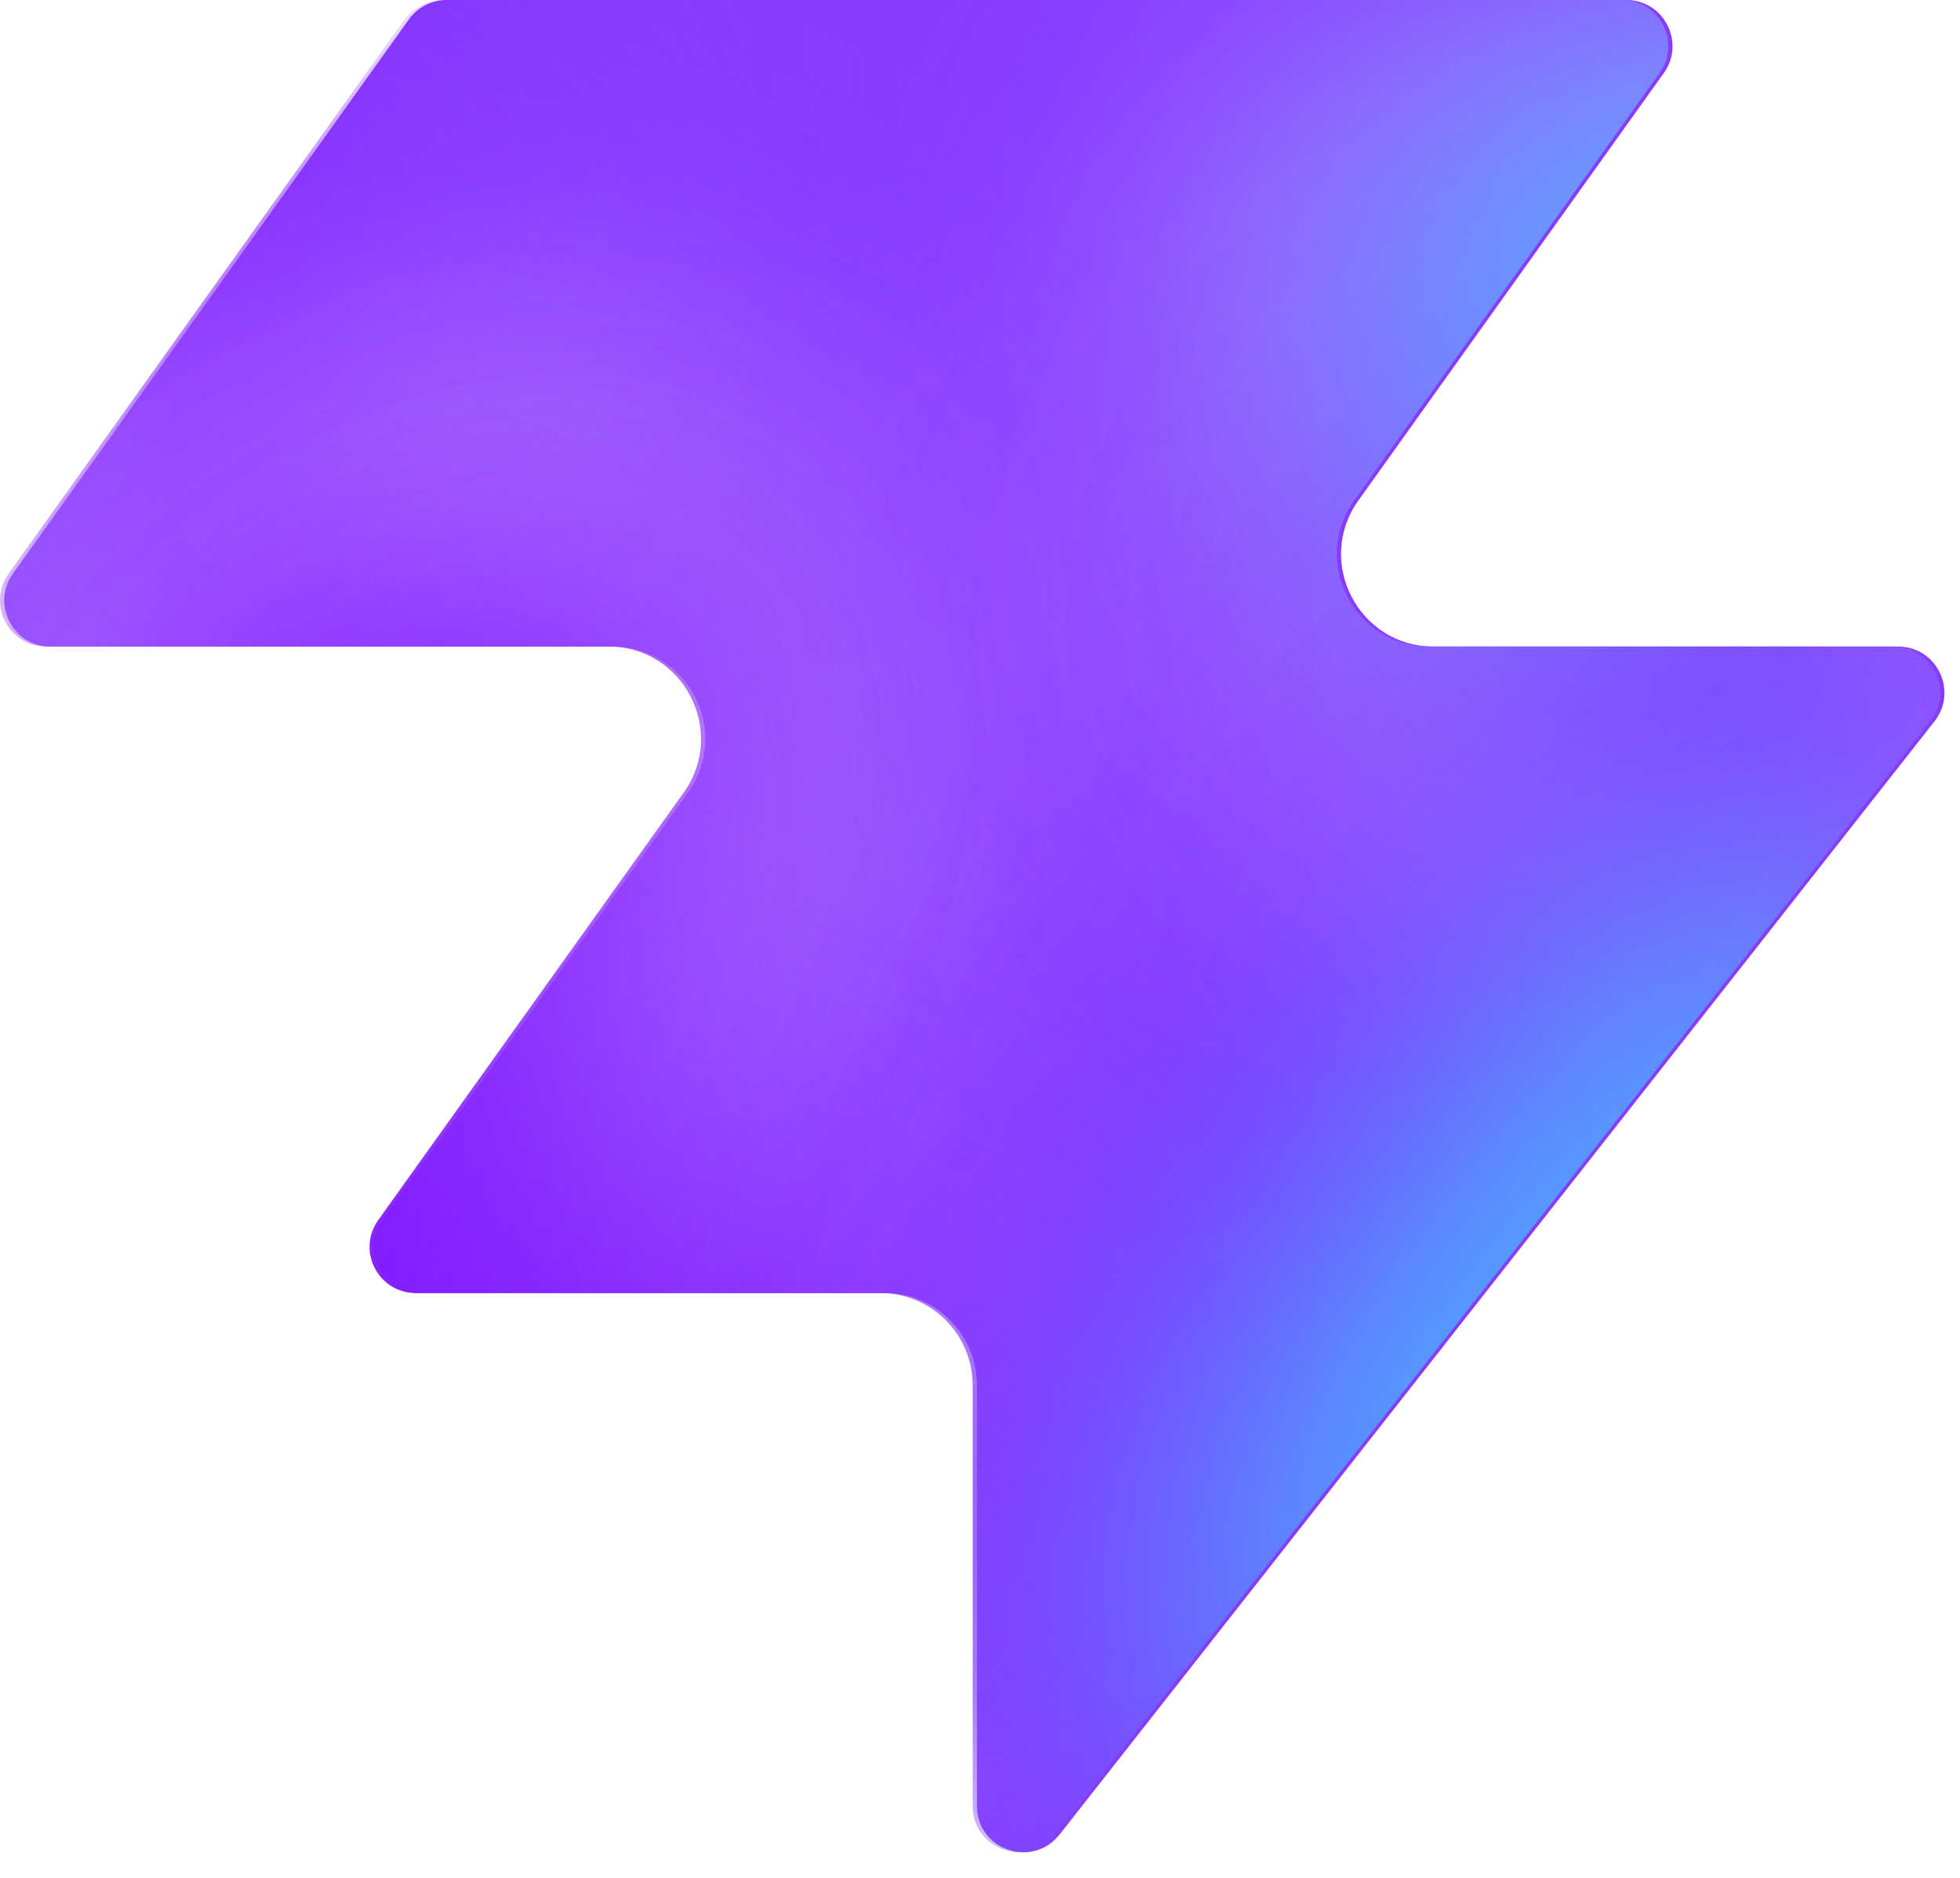
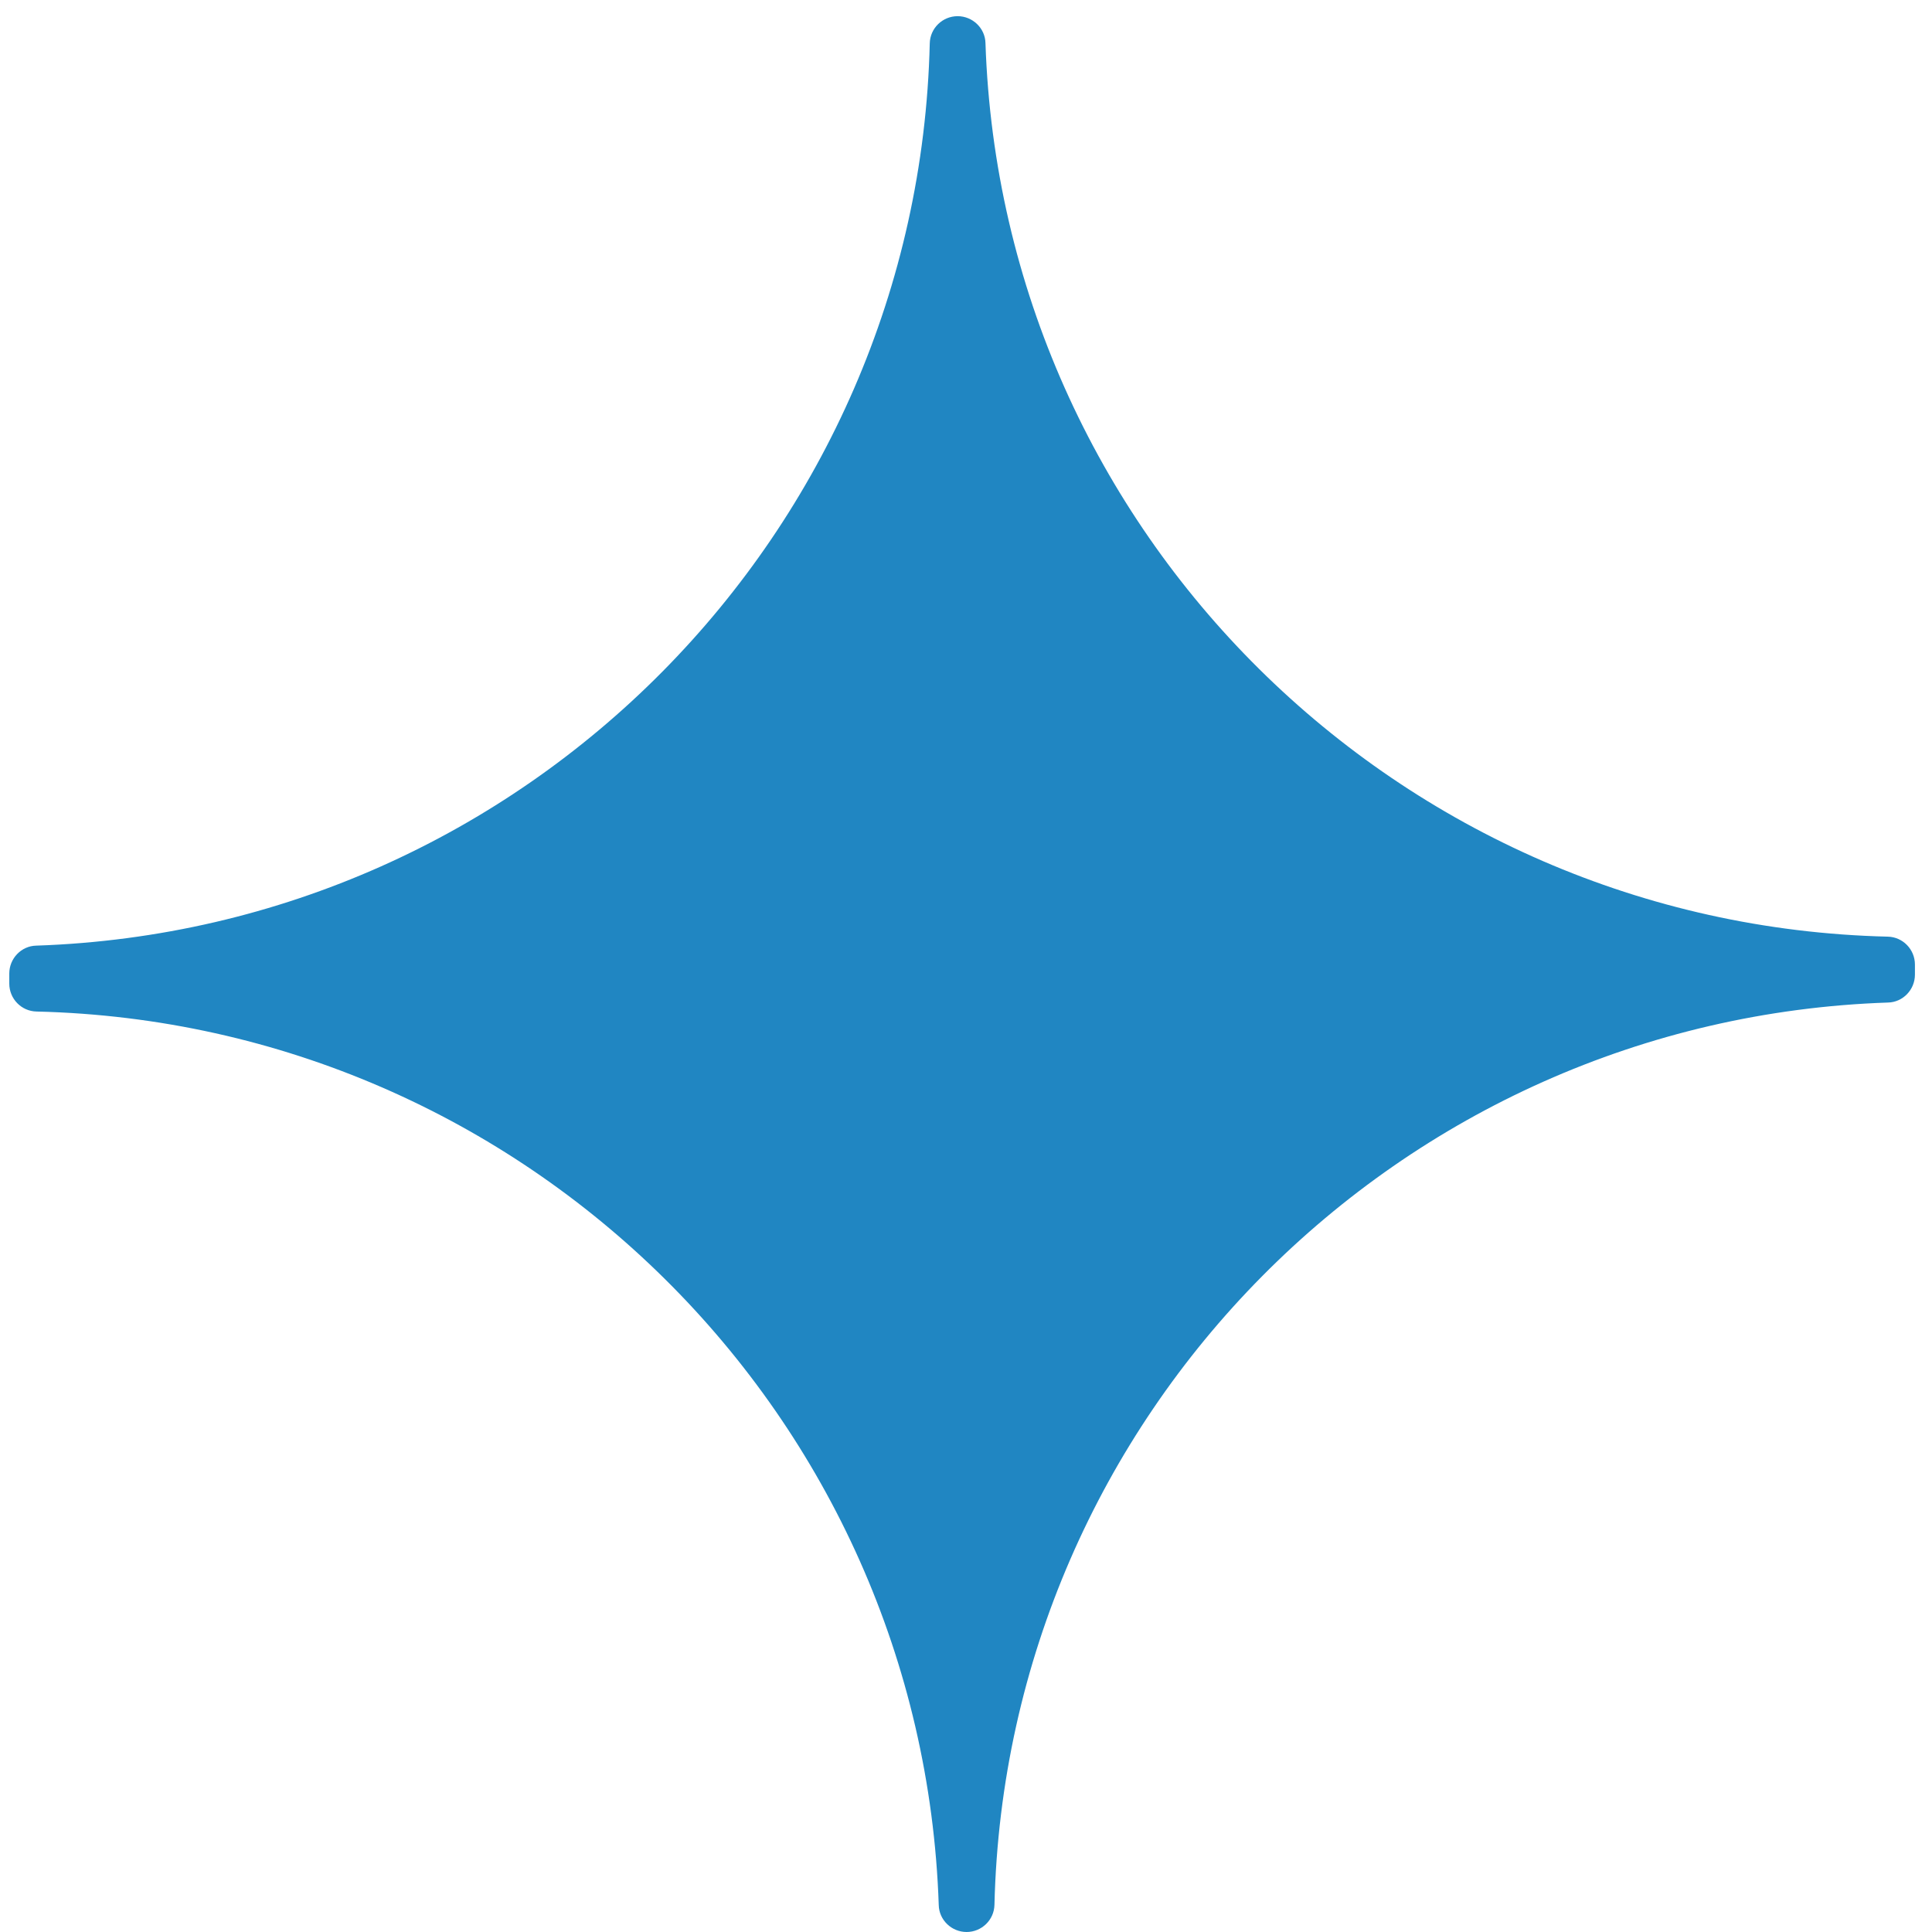
- <svg xmlns="http://www.w3.org/2000/svg" width="48" height="46" fill="none" viewBox="0 0 48 46">
-   <path fill="#863bff" d="M25.946 44.938c-.664.845-2.021.375-2.021-.698V33.937a2.26 2.26 0 0 0-2.262-2.262H10.287c-.92 0-1.456-1.04-.92-1.788l7.48-10.471c1.07-1.497 0-3.578-1.842-3.578H1.237c-.92 0-1.456-1.04-.92-1.788L10.013.474c.214-.297.556-.474.92-.474h28.894c.92 0 1.456 1.04.92 1.788l-7.48 10.471c-1.07 1.498 0 3.579 1.842 3.579h11.377c.943 0 1.473 1.088.89 1.83L25.947 44.94z" style="fill:#863bff;fill:color(display-p3 .525 .23 1);fill-opacity:1" />
-   <mask id="a" width="48" height="46" x="0" y="0" maskUnits="userSpaceOnUse" style="mask-type:alpha">
-     <path fill="#000" d="M25.842 44.938c-.664.844-2.021.375-2.021-.698V33.937a2.26 2.26 0 0 0-2.262-2.262H10.183c-.92 0-1.456-1.04-.92-1.788l7.48-10.471c1.07-1.498 0-3.579-1.842-3.579H1.133c-.92 0-1.456-1.04-.92-1.787L9.91.473c.214-.297.556-.474.92-.474h28.894c.92 0 1.456 1.04.92 1.788l-7.48 10.471c-1.07 1.498 0 3.578 1.842 3.578h11.377c.943 0 1.473 1.088.89 1.832L25.843 44.94z" style="fill:#000;fill-opacity:1" />
-   </mask>
-   <g mask="url(#a)">
-     <g filter="url(#b)">
-       <ellipse cx="5.508" cy="14.704" fill="#ede6ff" rx="5.508" ry="14.704" style="fill:#ede6ff;fill:color(display-p3 .927 .903 1);fill-opacity:1" transform="matrix(.00324 1 1 -.00324 -4.47 31.516)" />
-     </g>
-     <g filter="url(#c)">
-       <ellipse cx="10.399" cy="29.851" fill="#ede6ff" rx="10.399" ry="29.851" style="fill:#ede6ff;fill:color(display-p3 .927 .903 1);fill-opacity:1" transform="matrix(.00324 1 1 -.00324 -39.328 7.883)" />
-     </g>
-     <g filter="url(#d)">
-       <ellipse cx="5.508" cy="30.487" fill="#7e14ff" rx="5.508" ry="30.487" style="fill:#7e14ff;fill:color(display-p3 .492 .077 1);fill-opacity:1" transform="rotate(89.814 -25.913 -14.639)scale(1 -1)" />
-     </g>
-     <g filter="url(#e)">
-       <ellipse cx="5.508" cy="30.599" fill="#7e14ff" rx="5.508" ry="30.599" style="fill:#7e14ff;fill:color(display-p3 .492 .077 1);fill-opacity:1" transform="rotate(89.814 -32.644 -3.334)scale(1 -1)" />
-     </g>
-     <g filter="url(#f)">
-       <ellipse cx="5.508" cy="30.599" fill="#7e14ff" rx="5.508" ry="30.599" style="fill:#7e14ff;fill:color(display-p3 .492 .077 1);fill-opacity:1" transform="matrix(.00324 1 1 -.00324 -34.34 30.47)" />
-     </g>
-     <g filter="url(#g)">
-       <ellipse cx="14.072" cy="22.078" fill="#ede6ff" rx="14.072" ry="22.078" style="fill:#ede6ff;fill:color(display-p3 .927 .903 1);fill-opacity:1" transform="rotate(93.35 24.506 48.493)scale(-1 1)" />
-     </g>
-     <g filter="url(#h)">
-       <ellipse cx="3.47" cy="21.501" fill="#7e14ff" rx="3.47" ry="21.501" style="fill:#7e14ff;fill:color(display-p3 .492 .077 1);fill-opacity:1" transform="rotate(89.009 28.708 47.59)scale(-1 1)" />
-     </g>
-     <g filter="url(#i)">
-       <ellipse cx="3.47" cy="21.501" fill="#7e14ff" rx="3.47" ry="21.501" style="fill:#7e14ff;fill:color(display-p3 .492 .077 1);fill-opacity:1" transform="rotate(89.009 28.708 47.59)scale(-1 1)" />
-     </g>
-     <g filter="url(#j)">
-       <ellipse cx=".387" cy="8.972" fill="#7e14ff" rx="4.407" ry="29.108" style="fill:#7e14ff;fill:color(display-p3 .492 .077 1);fill-opacity:1" transform="rotate(39.51 .387 8.972)" />
-     </g>
-     <g filter="url(#k)">
-       <ellipse cx="47.523" cy="-6.092" fill="#7e14ff" rx="4.407" ry="29.108" style="fill:#7e14ff;fill:color(display-p3 .492 .077 1);fill-opacity:1" transform="rotate(37.892 47.523 -6.092)" />
-     </g>
-     <g filter="url(#l)">
-       <ellipse cx="41.412" cy="6.333" fill="#47bfff" rx="5.971" ry="9.665" style="fill:#47bfff;fill:color(display-p3 .28 .748 1);fill-opacity:1" transform="rotate(37.892 41.412 6.333)" />
-     </g>
-     <g filter="url(#m)">
-       <ellipse cx="-1.879" cy="38.332" fill="#7e14ff" rx="4.407" ry="29.108" style="fill:#7e14ff;fill:color(display-p3 .492 .077 1);fill-opacity:1" transform="rotate(37.892 -1.88 38.332)" />
-     </g>
-     <g filter="url(#n)">
-       <ellipse cx="-1.879" cy="38.332" fill="#7e14ff" rx="4.407" ry="29.108" style="fill:#7e14ff;fill:color(display-p3 .492 .077 1);fill-opacity:1" transform="rotate(37.892 -1.88 38.332)" />
-     </g>
-     <g filter="url(#o)">
-       <ellipse cx="35.651" cy="29.907" fill="#7e14ff" rx="4.407" ry="29.108" style="fill:#7e14ff;fill:color(display-p3 .492 .077 1);fill-opacity:1" transform="rotate(37.892 35.651 29.907)" />
-     </g>
-     <g filter="url(#p)">
-       <ellipse cx="38.418" cy="32.4" fill="#47bfff" rx="5.971" ry="15.297" style="fill:#47bfff;fill:color(display-p3 .28 .748 1);fill-opacity:1" transform="rotate(37.892 38.418 32.4)" />
-     </g>
-   </g>
-   <defs>
-     <filter id="b" width="60.045" height="41.654" x="-19.77" y="16.149" color-interpolation-filters="sRGB" filterUnits="userSpaceOnUse">
-       <feFlood flood-opacity="0" result="BackgroundImageFix" />
-       <feBlend in="SourceGraphic" in2="BackgroundImageFix" result="shape" />
-       <feGaussianBlur result="effect1_foregroundBlur_2002_17158" stdDeviation="7.659" />
-     </filter>
-     <filter id="c" width="90.34" height="51.437" x="-54.613" y="-7.533" color-interpolation-filters="sRGB" filterUnits="userSpaceOnUse">
-       <feFlood flood-opacity="0" result="BackgroundImageFix" />
-       <feBlend in="SourceGraphic" in2="BackgroundImageFix" result="shape" />
-       <feGaussianBlur result="effect1_foregroundBlur_2002_17158" stdDeviation="7.659" />
-     </filter>
-     <filter id="d" width="79.355" height="29.4" x="-49.64" y="2.03" color-interpolation-filters="sRGB" filterUnits="userSpaceOnUse">
-       <feFlood flood-opacity="0" result="BackgroundImageFix" />
-       <feBlend in="SourceGraphic" in2="BackgroundImageFix" result="shape" />
-       <feGaussianBlur result="effect1_foregroundBlur_2002_17158" stdDeviation="4.596" />
-     </filter>
-     <filter id="e" width="79.579" height="29.4" x="-45.045" y="20.029" color-interpolation-filters="sRGB" filterUnits="userSpaceOnUse">
-       <feFlood flood-opacity="0" result="BackgroundImageFix" />
-       <feBlend in="SourceGraphic" in2="BackgroundImageFix" result="shape" />
-       <feGaussianBlur result="effect1_foregroundBlur_2002_17158" stdDeviation="4.596" />
-     </filter>
-     <filter id="f" width="79.579" height="29.4" x="-43.513" y="21.178" color-interpolation-filters="sRGB" filterUnits="userSpaceOnUse">
-       <feFlood flood-opacity="0" result="BackgroundImageFix" />
-       <feBlend in="SourceGraphic" in2="BackgroundImageFix" result="shape" />
-       <feGaussianBlur result="effect1_foregroundBlur_2002_17158" stdDeviation="4.596" />
-     </filter>
-     <filter id="g" width="74.749" height="58.852" x="15.756" y="-17.901" color-interpolation-filters="sRGB" filterUnits="userSpaceOnUse">
-       <feFlood flood-opacity="0" result="BackgroundImageFix" />
-       <feBlend in="SourceGraphic" in2="BackgroundImageFix" result="shape" />
-       <feGaussianBlur result="effect1_foregroundBlur_2002_17158" stdDeviation="7.659" />
-     </filter>
-     <filter id="h" width="61.377" height="25.362" x="23.548" y="2.284" color-interpolation-filters="sRGB" filterUnits="userSpaceOnUse">
-       <feFlood flood-opacity="0" result="BackgroundImageFix" />
-       <feBlend in="SourceGraphic" in2="BackgroundImageFix" result="shape" />
-       <feGaussianBlur result="effect1_foregroundBlur_2002_17158" stdDeviation="4.596" />
-     </filter>
-     <filter id="i" width="61.377" height="25.362" x="23.548" y="2.284" color-interpolation-filters="sRGB" filterUnits="userSpaceOnUse">
-       <feFlood flood-opacity="0" result="BackgroundImageFix" />
-       <feBlend in="SourceGraphic" in2="BackgroundImageFix" result="shape" />
-       <feGaussianBlur result="effect1_foregroundBlur_2002_17158" stdDeviation="4.596" />
-     </filter>
-     <filter id="j" width="56.045" height="63.649" x="-27.636" y="-22.853" color-interpolation-filters="sRGB" filterUnits="userSpaceOnUse">
-       <feFlood flood-opacity="0" result="BackgroundImageFix" />
-       <feBlend in="SourceGraphic" in2="BackgroundImageFix" result="shape" />
-       <feGaussianBlur result="effect1_foregroundBlur_2002_17158" stdDeviation="4.596" />
-     </filter>
-     <filter id="k" width="54.814" height="64.646" x="20.116" y="-38.415" color-interpolation-filters="sRGB" filterUnits="userSpaceOnUse">
-       <feFlood flood-opacity="0" result="BackgroundImageFix" />
-       <feBlend in="SourceGraphic" in2="BackgroundImageFix" result="shape" />
-       <feGaussianBlur result="effect1_foregroundBlur_2002_17158" stdDeviation="4.596" />
-     </filter>
-     <filter id="l" width="33.541" height="35.313" x="24.641" y="-11.323" color-interpolation-filters="sRGB" filterUnits="userSpaceOnUse">
-       <feFlood flood-opacity="0" result="BackgroundImageFix" />
-       <feBlend in="SourceGraphic" in2="BackgroundImageFix" result="shape" />
-       <feGaussianBlur result="effect1_foregroundBlur_2002_17158" stdDeviation="4.596" />
-     </filter>
-     <filter id="m" width="54.814" height="64.646" x="-29.286" y="6.009" color-interpolation-filters="sRGB" filterUnits="userSpaceOnUse">
-       <feFlood flood-opacity="0" result="BackgroundImageFix" />
-       <feBlend in="SourceGraphic" in2="BackgroundImageFix" result="shape" />
-       <feGaussianBlur result="effect1_foregroundBlur_2002_17158" stdDeviation="4.596" />
-     </filter>
-     <filter id="n" width="54.814" height="64.646" x="-29.286" y="6.009" color-interpolation-filters="sRGB" filterUnits="userSpaceOnUse">
-       <feFlood flood-opacity="0" result="BackgroundImageFix" />
-       <feBlend in="SourceGraphic" in2="BackgroundImageFix" result="shape" />
-       <feGaussianBlur result="effect1_foregroundBlur_2002_17158" stdDeviation="4.596" />
-     </filter>
-     <filter id="o" width="54.814" height="64.646" x="8.244" y="-2.416" color-interpolation-filters="sRGB" filterUnits="userSpaceOnUse">
-       <feFlood flood-opacity="0" result="BackgroundImageFix" />
-       <feBlend in="SourceGraphic" in2="BackgroundImageFix" result="shape" />
-       <feGaussianBlur result="effect1_foregroundBlur_2002_17158" stdDeviation="4.596" />
-     </filter>
-     <filter id="p" width="39.409" height="43.623" x="18.713" y="10.588" color-interpolation-filters="sRGB" filterUnits="userSpaceOnUse">
-       <feFlood flood-opacity="0" result="BackgroundImageFix" />
-       <feBlend in="SourceGraphic" in2="BackgroundImageFix" result="shape" />
-       <feGaussianBlur result="effect1_foregroundBlur_2002_17158" stdDeviation="4.596" />
-     </filter>
-   </defs>
+ <svg xmlns="http://www.w3.org/2000/svg" viewBox="100 100 645 645">
+   <path d="M413.4 736C407.9 572.6 275.6 441.6 112.2 437.7 107.1 437.6 103.1 433.4 103.1 428.4L103.1 425C103.1 420 107.1 415.8 112.1 415.7 275.5 410.2 406.5 277.9 410.4 114.5 410.5 109.4 414.7 105.4 419.7 105.4L419.7 105.4C424.7 105.4 428.9 109.4 429 114.4 434.5 277.8 566.8 408.8 730.2 412.7 735.3 412.8 739.3 417 739.3 422L739.3 425.4C739.3 430.4 735.3 434.6 730.3 434.7 566.9 440.2 435.9 572.5 432 735.9 431.9 741 427.7 745 422.7 745L422.7 745C417.7 745 413.5 741 413.4 736Z" fill="#2086C2" />
</svg>
